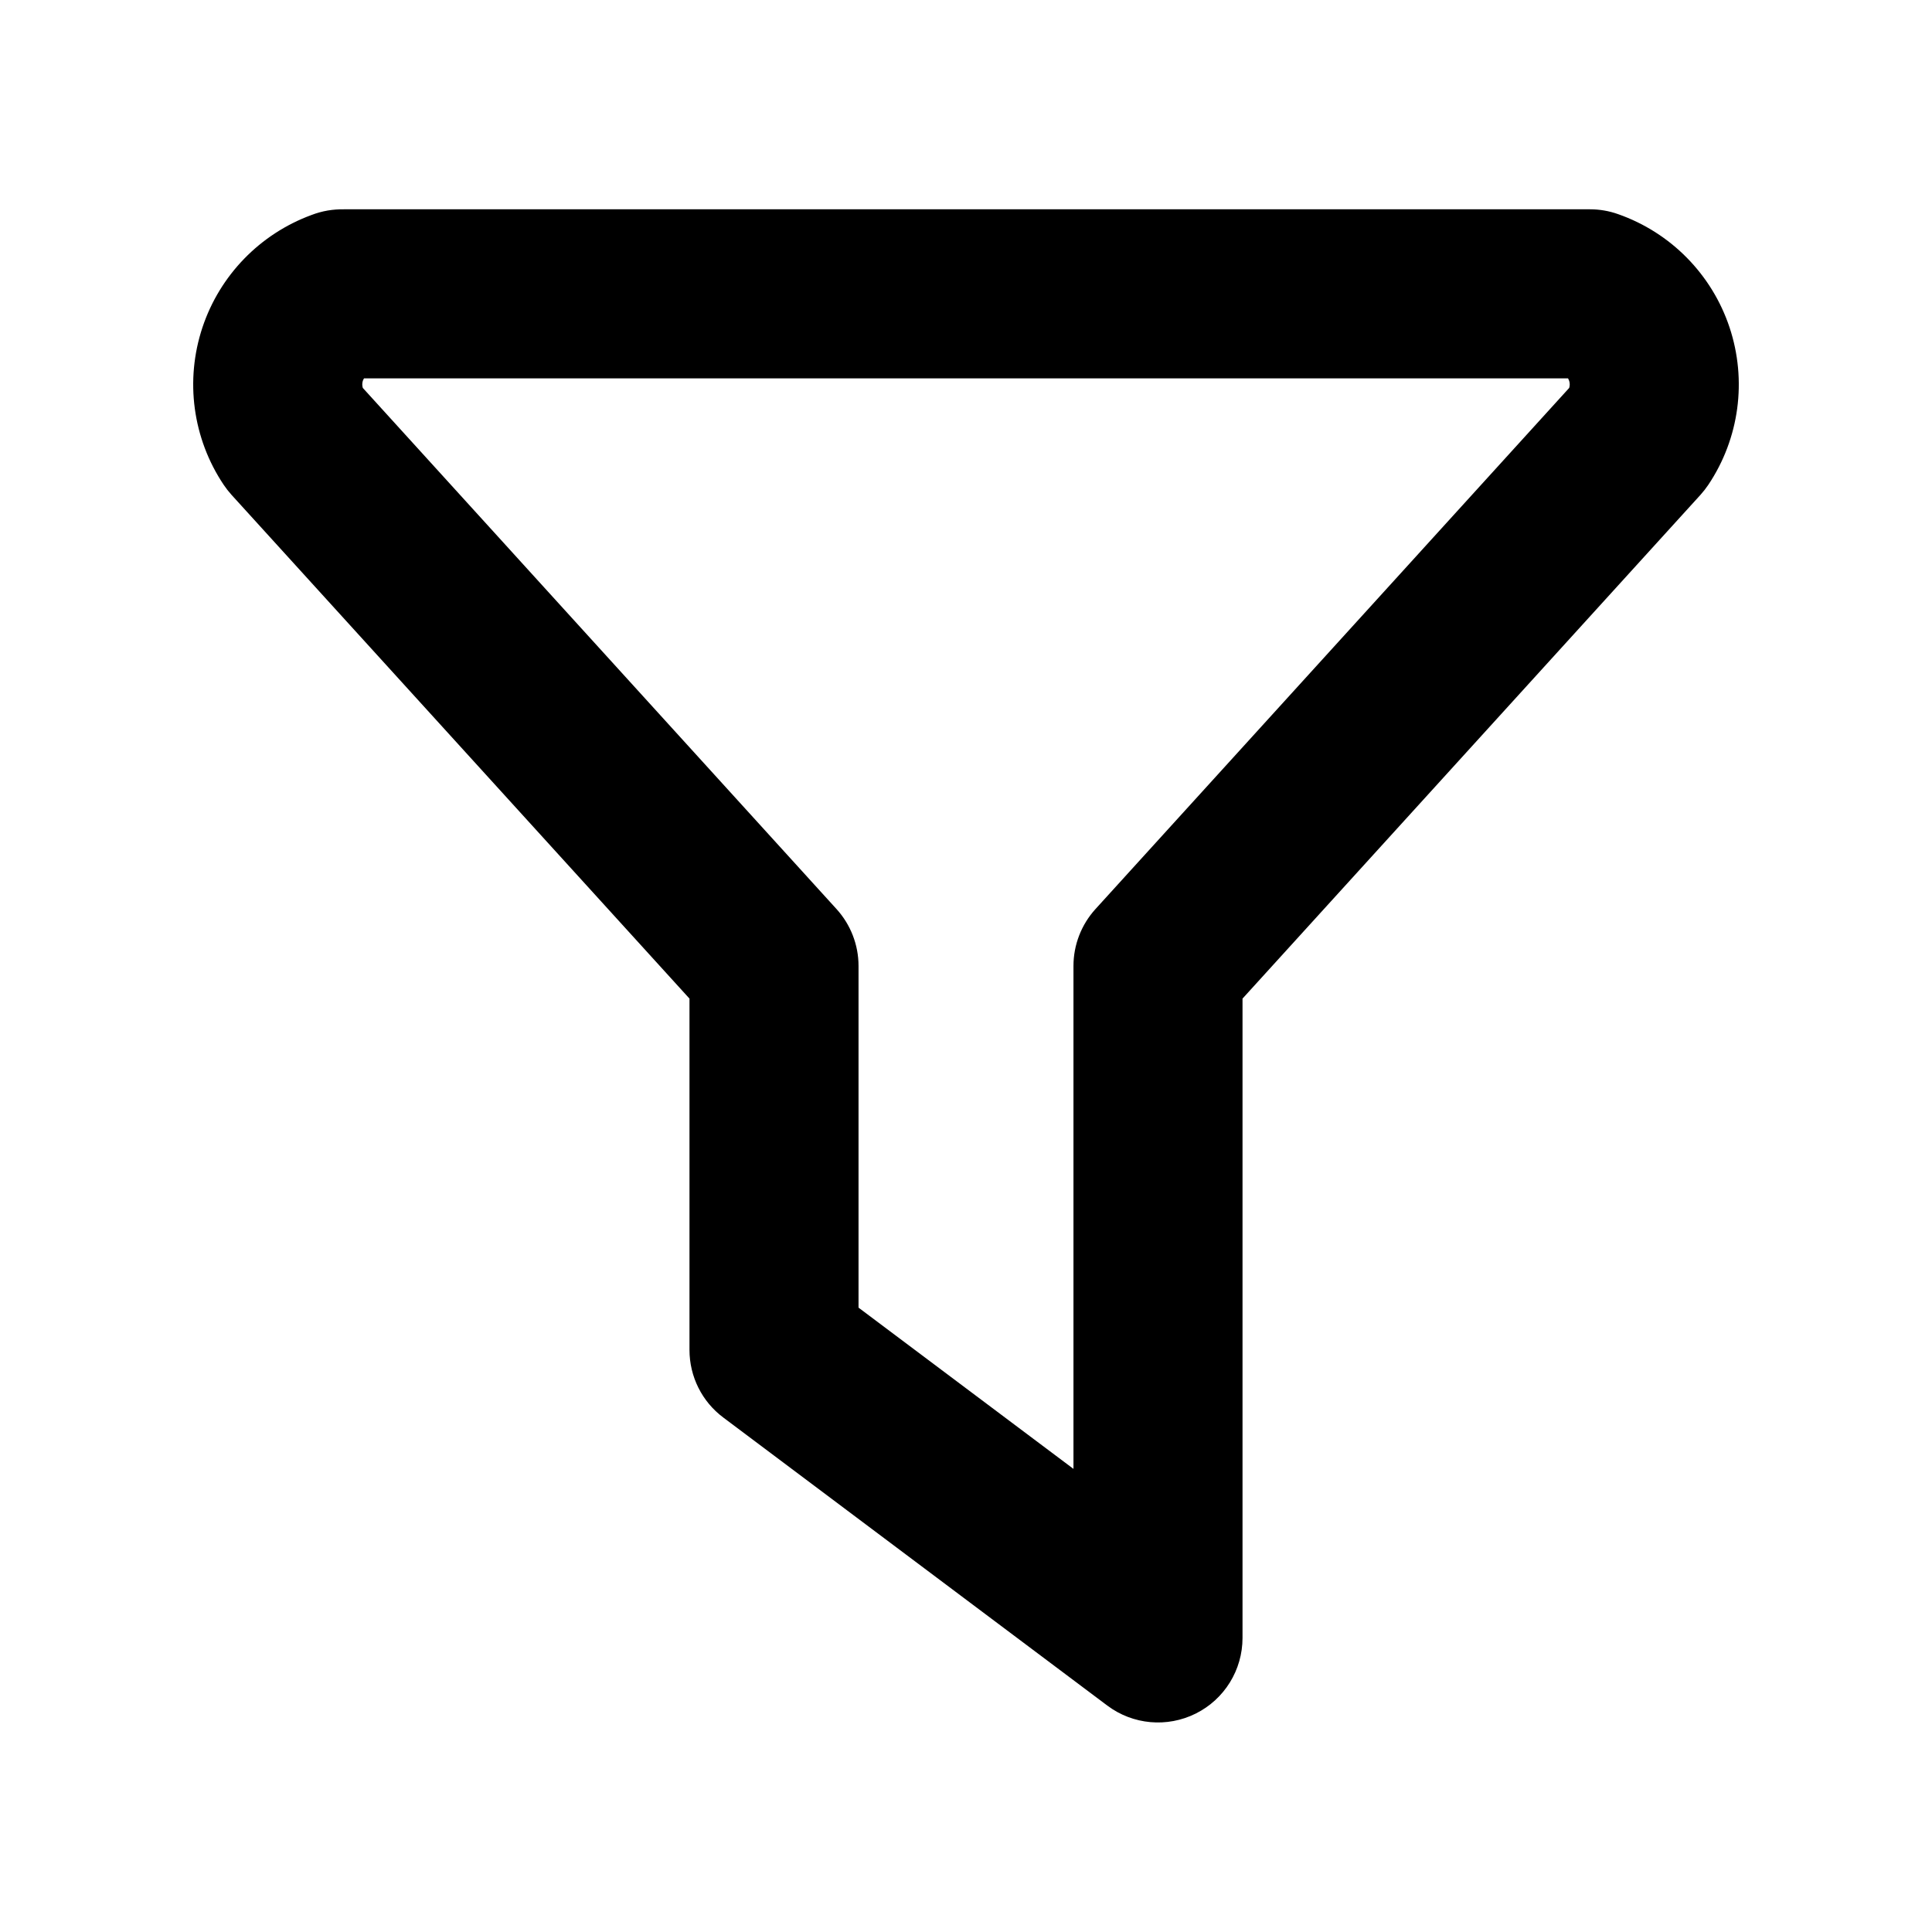
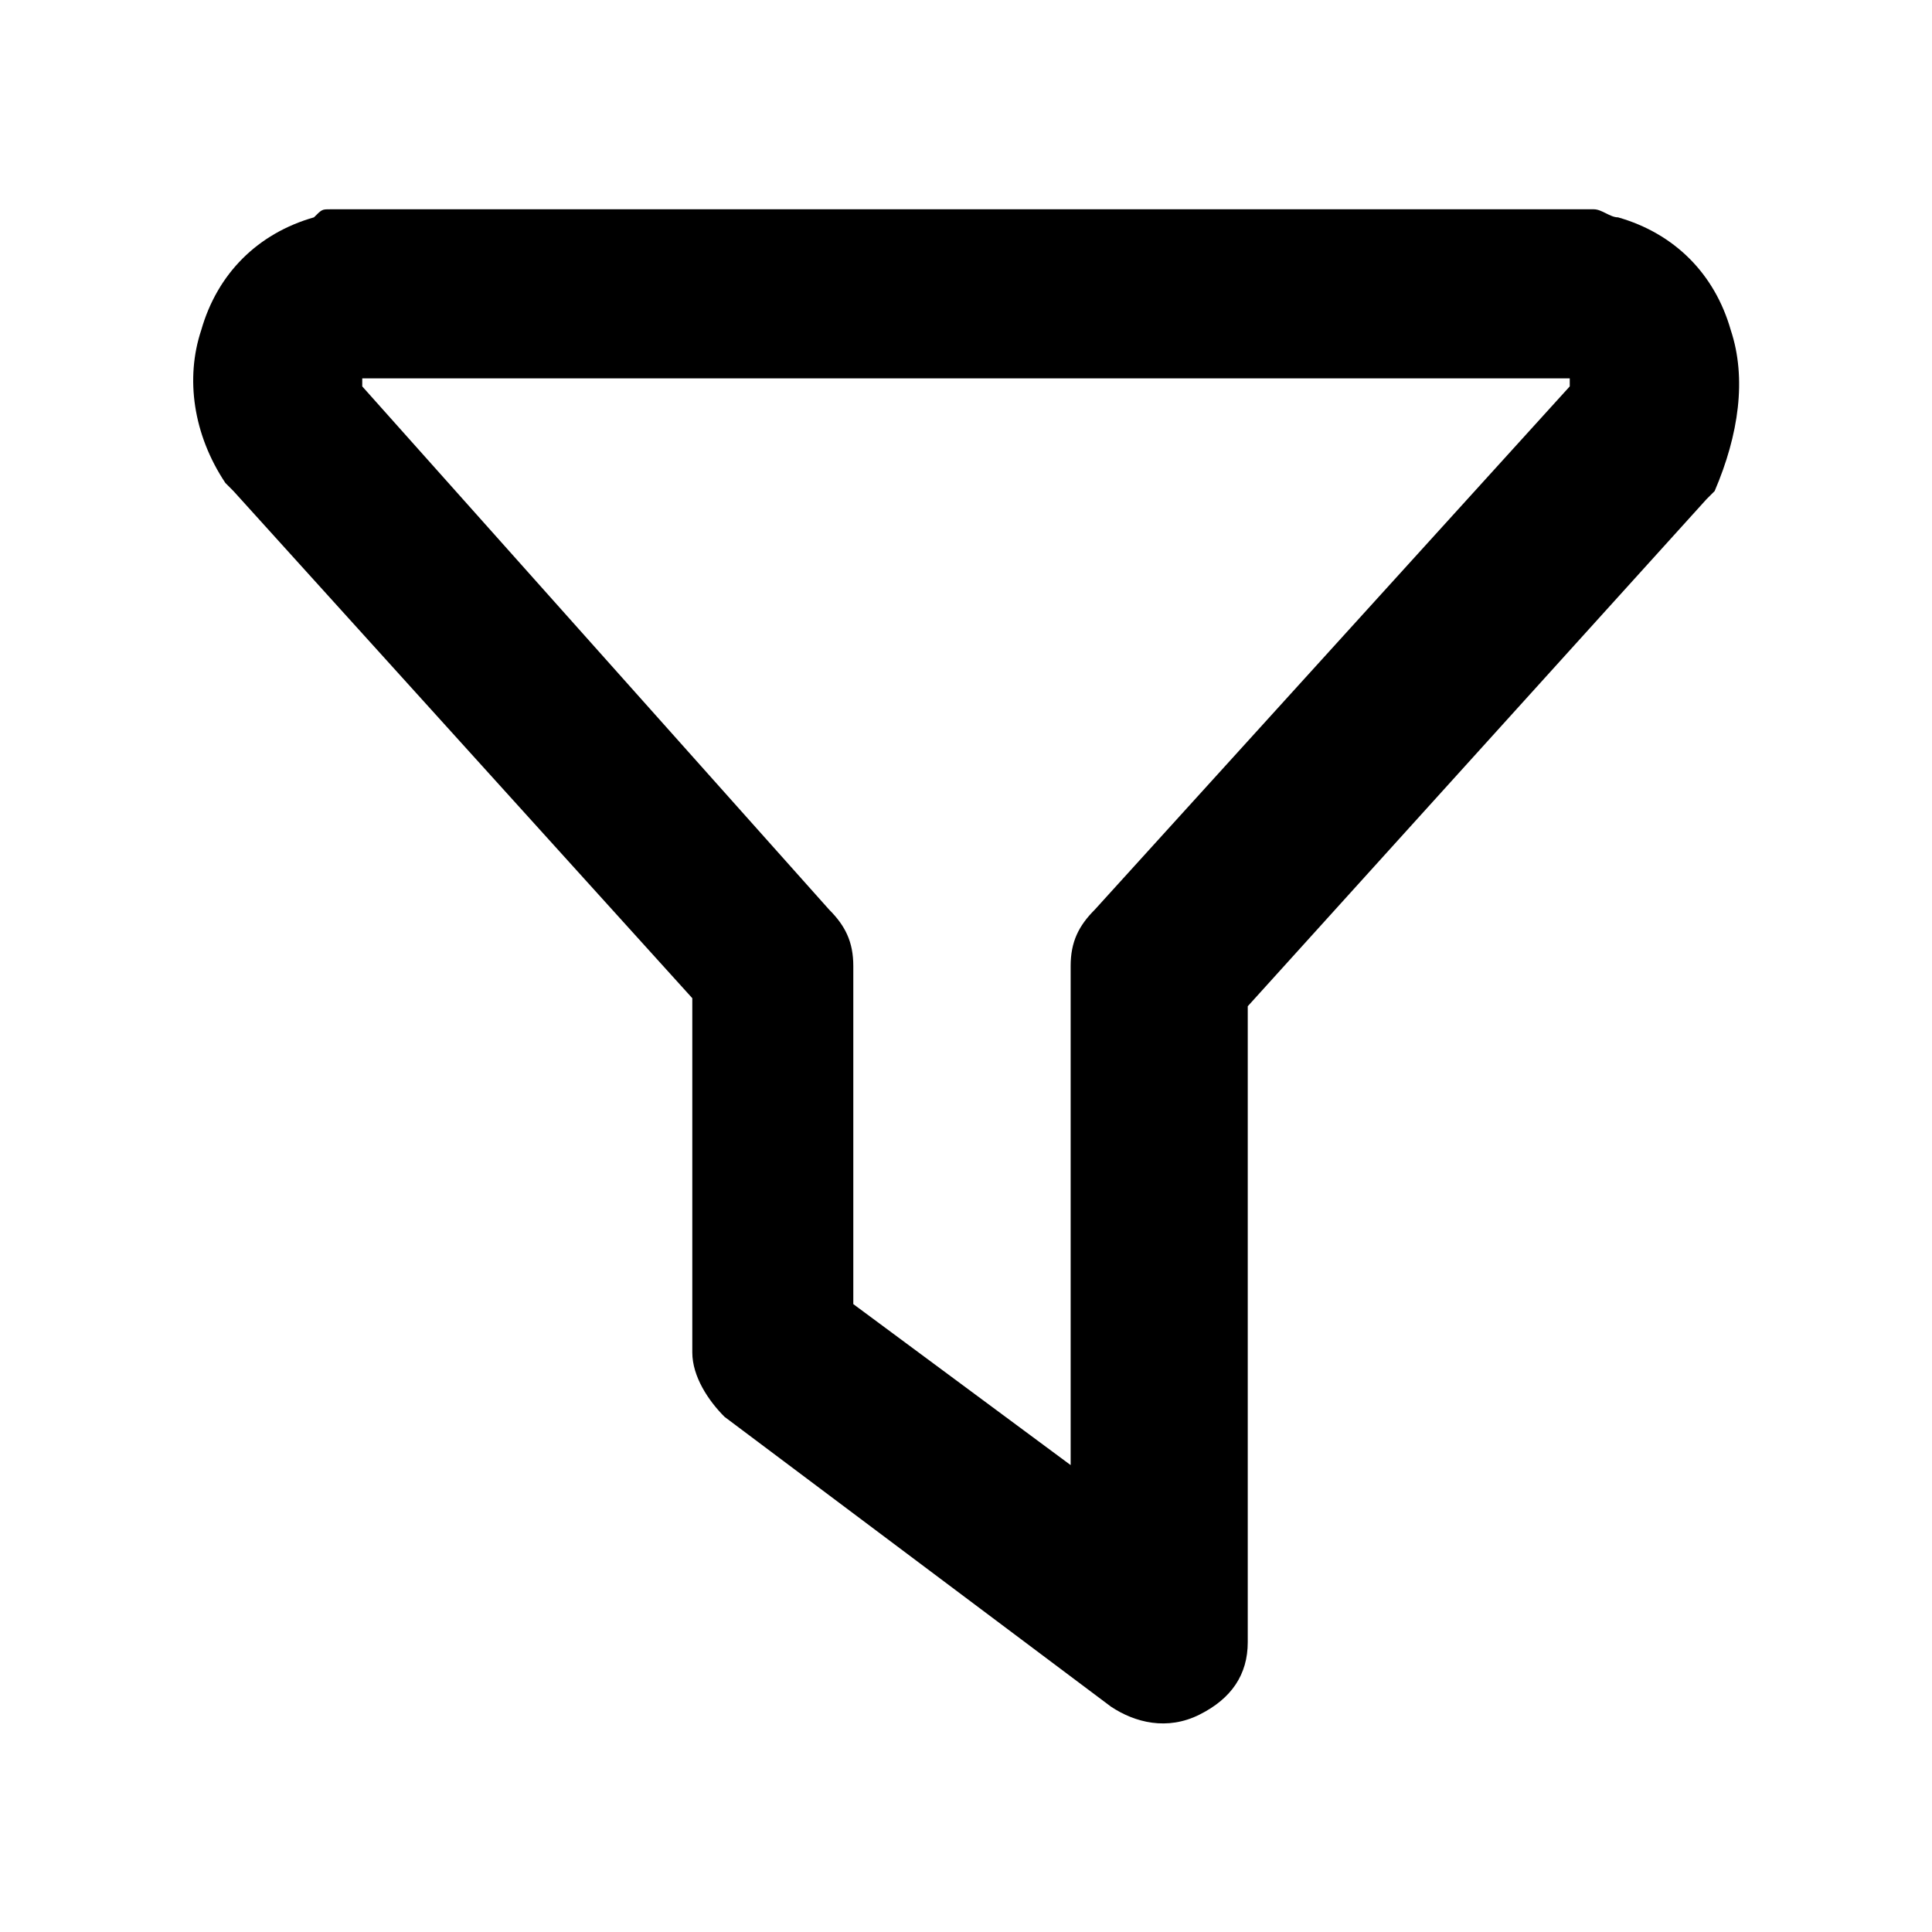
- <svg xmlns="http://www.w3.org/2000/svg" width="24" height="24" viewBox="0 0 24 24" fill="none">
-   <path fill-rule="evenodd" clip-rule="evenodd" d="M3.869 2.671C3.23 2.906 2.731 3.419 2.515 4.067C2.296 4.725 2.393 5.447 2.779 6.023C2.808 6.066 2.84 6.107 2.875 6.146L8.565 12.405V16.769C8.565 17.1 8.72 17.411 8.985 17.609L13.755 21.187C14.073 21.426 14.499 21.464 14.855 21.286C15.211 21.108 15.435 20.745 15.435 20.347V12.405L21.125 6.146C21.16 6.107 21.192 6.066 21.221 6.023C21.607 5.447 21.704 4.725 21.485 4.067C21.266 3.409 20.754 2.889 20.1 2.66C19.988 2.62 19.87 2.6 19.752 2.6H4.272C4.206 2.599 4.139 2.604 4.072 2.615C4.002 2.627 3.934 2.646 3.869 2.671ZM4.522 4.7C4.516 4.71 4.511 4.72 4.507 4.731C4.498 4.76 4.498 4.791 4.507 4.819L10.392 11.293C10.567 11.486 10.665 11.738 10.665 11.999V16.244L13.335 18.247V11.999C13.335 11.738 13.433 11.486 13.608 11.293L19.493 4.819C19.502 4.791 19.502 4.76 19.493 4.731C19.489 4.72 19.484 4.71 19.479 4.7H4.522Z" fill="black" />
+ <svg xmlns="http://www.w3.org/2000/svg" version="1.1" id="Слой_1" x="0px" y="0px" viewBox="0 0 24 24" style="enable-background:new 0 0 24 24;" xml:space="preserve">
+   <path d="M21.5,4.1c-0.2-0.7-0.7-1.2-1.4-1.4c-0.1,0-0.2-0.1-0.3-0.1H4.3c-0.1,0-0.1,0-0.2,0c-0.1,0-0.1,0-0.2,0.1  C3.2,2.9,2.7,3.4,2.5,4.1C2.3,4.7,2.4,5.4,2.8,6c0,0,0.1,0.1,0.1,0.1l5.7,6.3v4.4c0,0.3,0.2,0.6,0.4,0.8l4.8,3.6  c0.3,0.2,0.7,0.3,1.1,0.1c0.4-0.2,0.6-0.5,0.6-0.9v-7.9l5.7-6.3c0,0,0.1-0.1,0.1-0.1C21.6,5.4,21.7,4.7,21.5,4.1z M13.6,11.3  c-0.2,0.2-0.3,0.4-0.3,0.7v6.2l-2.7-2V12c0-0.3-0.1-0.5-0.3-0.7L4.5,4.8c0,0,0-0.1,0-0.1c0,0,0,0,0,0h15c0,0,0,0,0,0  c0,0,0,0.1,0,0.1L13.6,11.3z" />
</svg>
